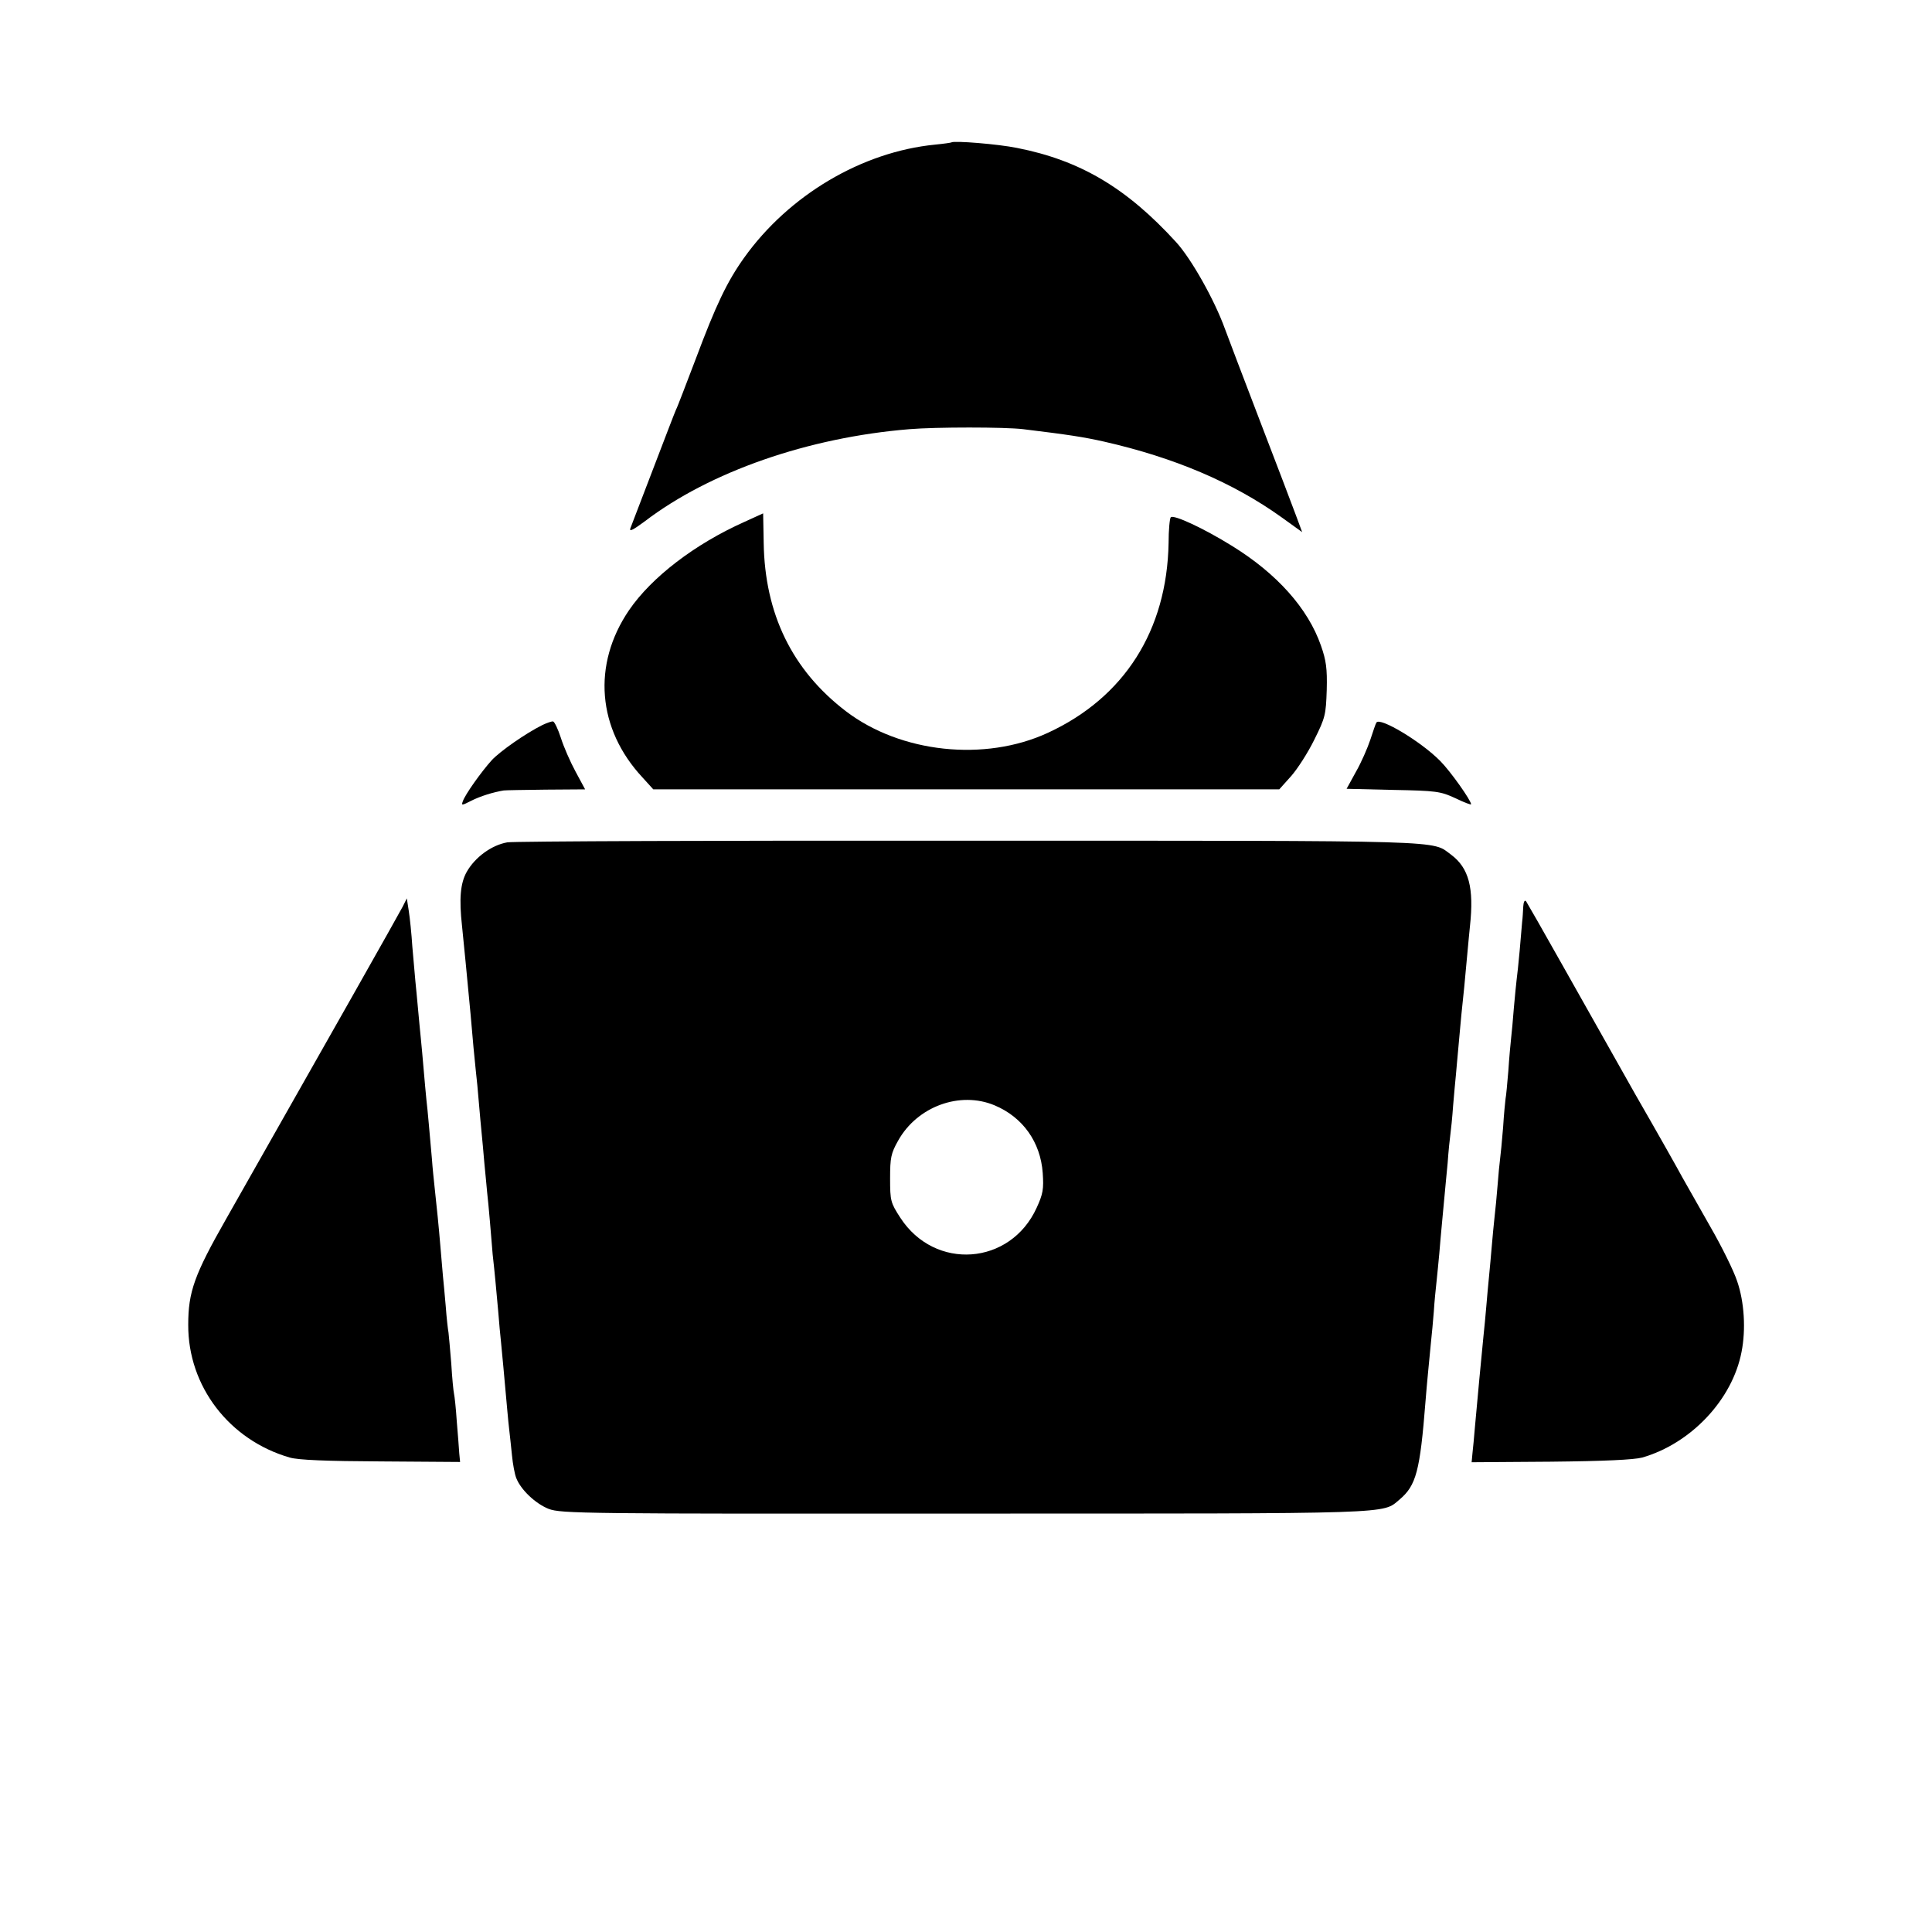
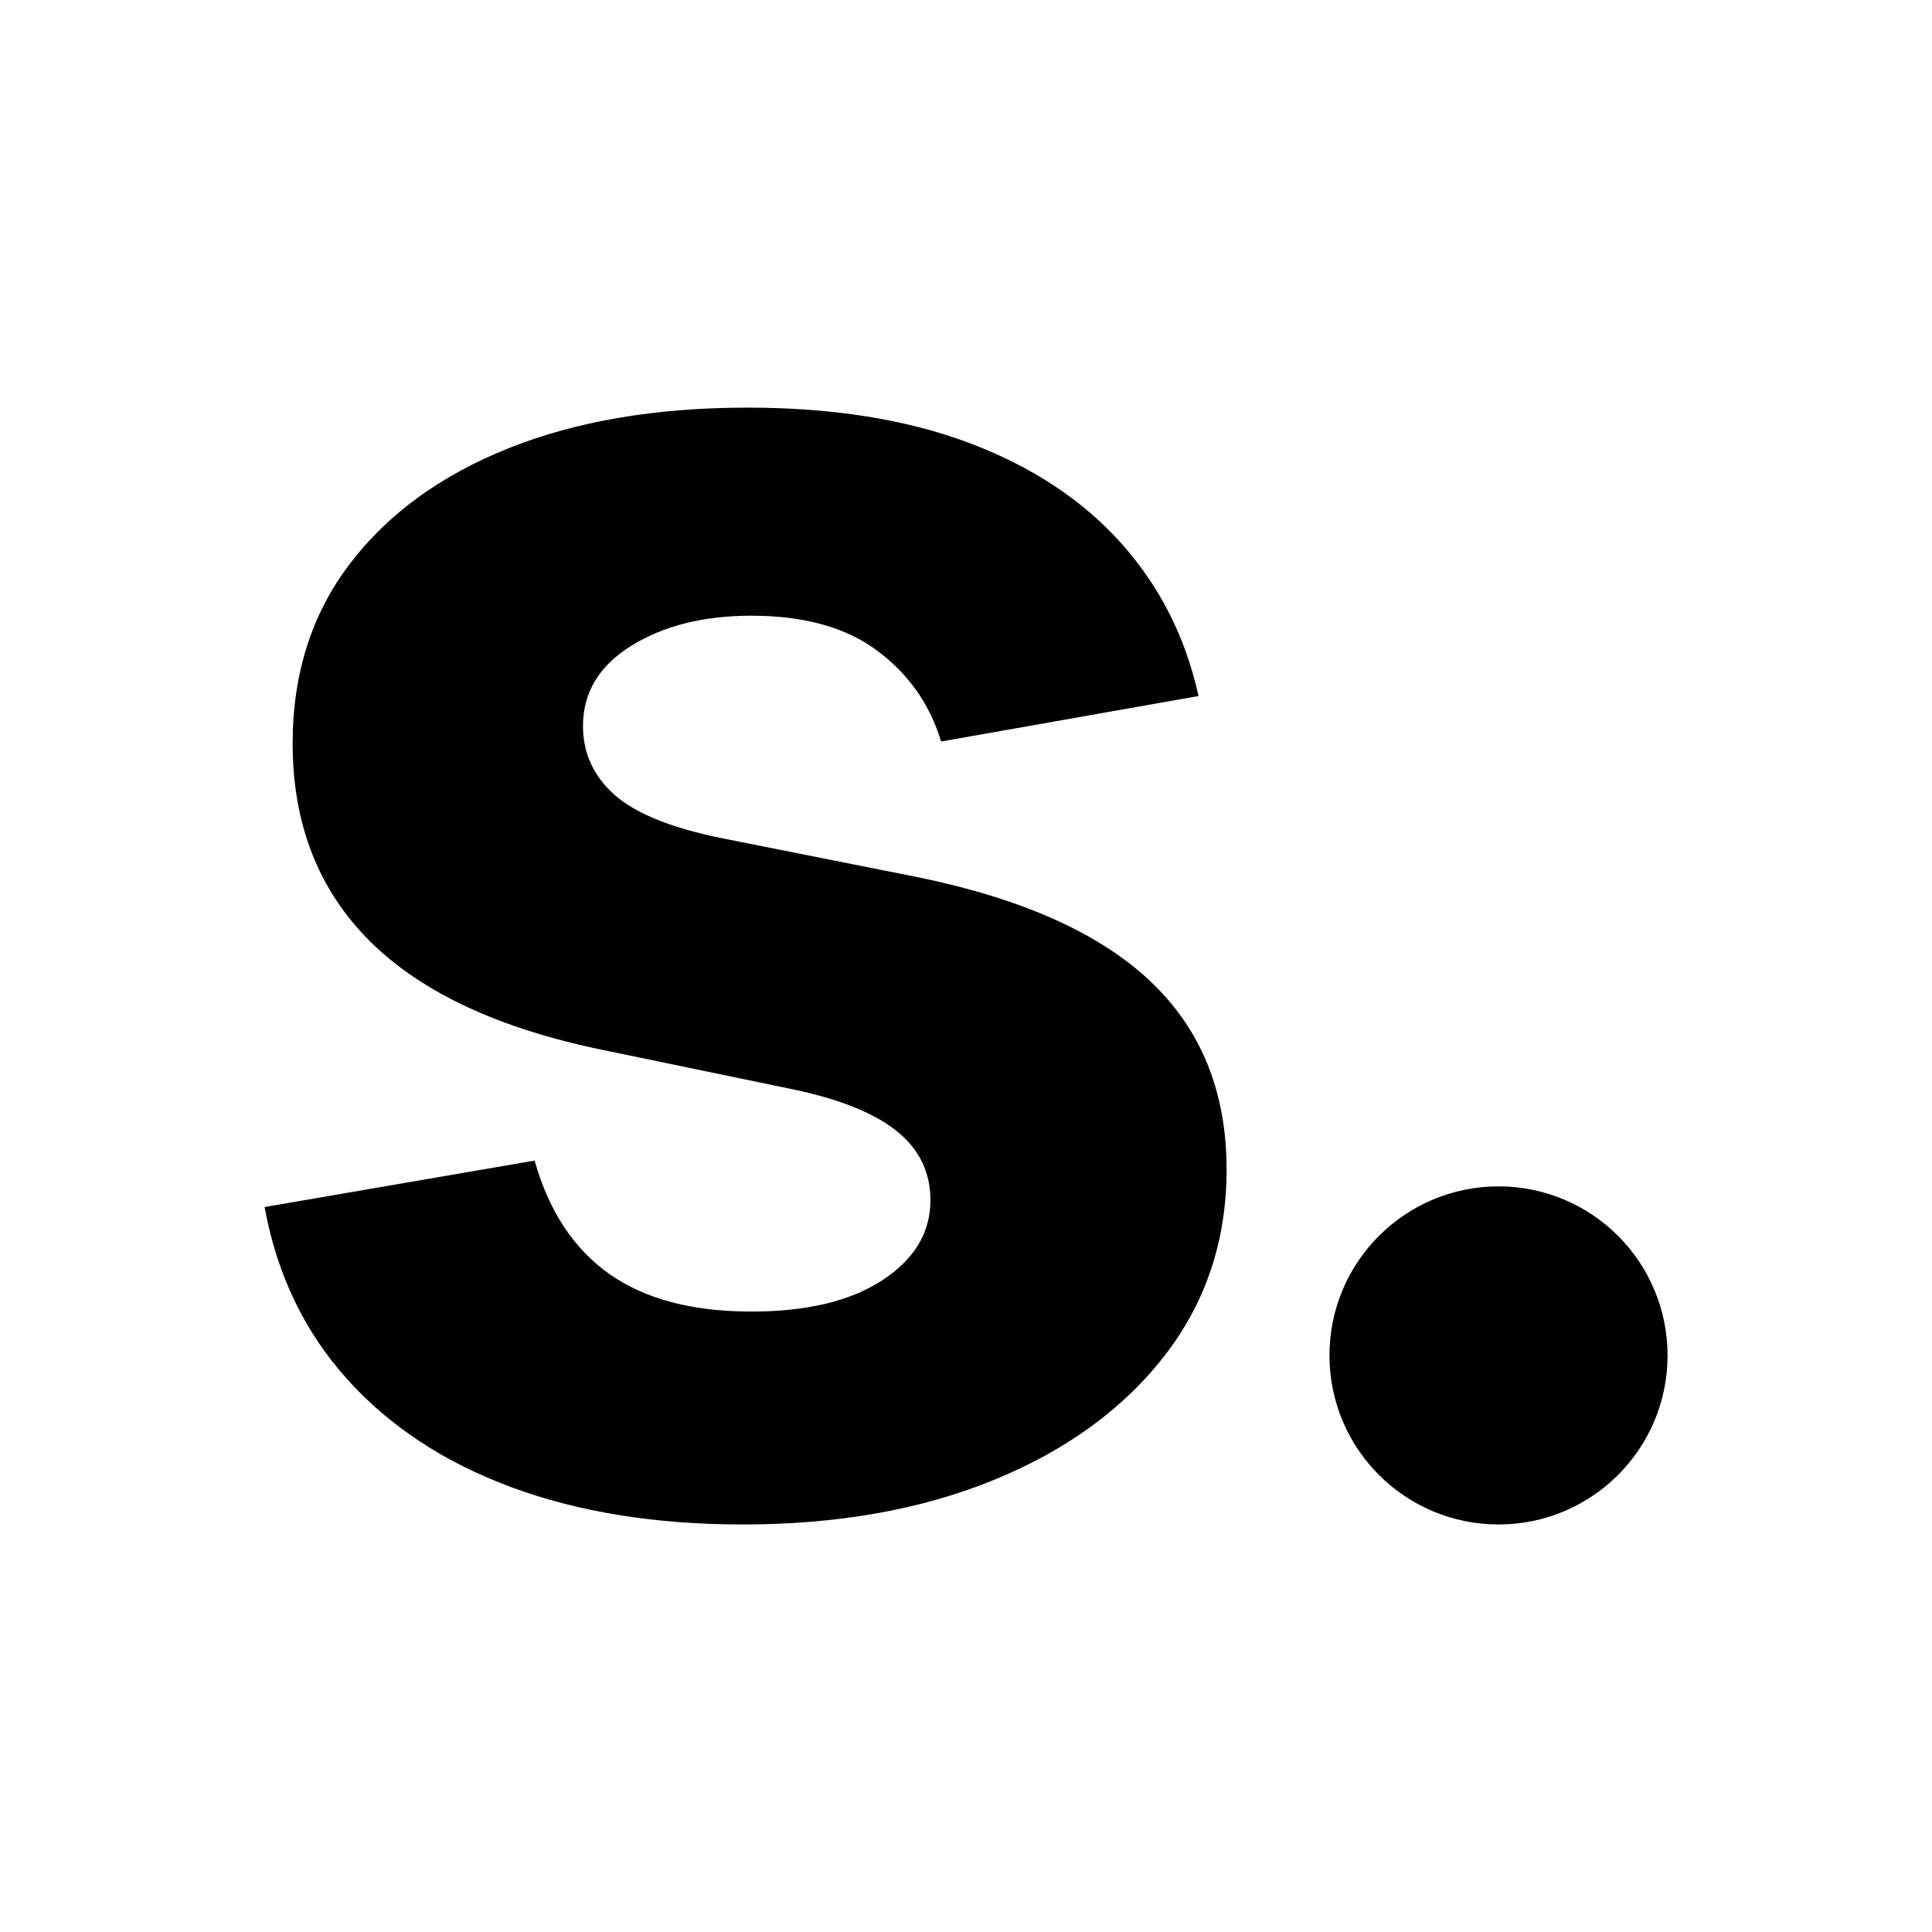
- <svg xmlns="http://www.w3.org/2000/svg" version="1.0" width="700pt" height="700pt" viewBox="0 0 700 700" preserveAspectRatio="xMidYMid meet">
-   <g transform="translate(0,700) scale(0.1,-0.1)" fill="#000000" stroke="none">
-     <path d="M3447 6484 c-1 -1 -28 -5 -59 -8 -265 -26 -530 -183 -692 -410 -62 -87 -102 -171 -175 -366 -35 -91 -66 -174 -72 -185 -5 -11 -42 -108 -83 -215 -41 -107 -78 -204 -82 -214 -5 -14 10 -6 52 25 236 180 592 304 959 334 96 8 345 8 412 0 164 -20 217 -28 293 -45 255 -58 467 -148 643 -274 l75 -54 -23 62 c-12 33 -71 187 -130 341 -59 154 -116 304 -127 334 -38 105 -122 254 -177 314 -179 196 -347 296 -576 341 -68 14 -230 27 -238 20z" />
-     <path d="M2697 5109 c-179 -80 -336 -200 -418 -320 -134 -197 -115 -430 49 -606 l39 -43 1134 0 1134 0 43 48 c23 26 61 85 84 132 40 80 42 91 45 180 2 78 -2 107 -21 161 -47 135 -160 261 -322 361 -103 64 -211 114 -222 104 -4 -4 -8 -47 -8 -94 -6 -316 -160 -559 -437 -687 -229 -106 -534 -73 -732 78 -195 149 -294 353 -298 610 -1 59 -2 107 -2 107 0 0 -31 -14 -68 -31z" />
-     <path d="M1965 4373 c-62 -31 -153 -95 -183 -127 -38 -42 -97 -125 -105 -149 -6 -16 -4 -16 31 2 32 16 79 31 117 37 6 1 74 2 153 3 l142 1 -35 65 c-19 35 -43 90 -53 122 -10 31 -23 58 -28 59 -5 1 -22 -5 -39 -13z" />
-     <path d="M4987 4382 c-3 -4 -12 -32 -22 -62 -10 -30 -33 -83 -52 -116 l-34 -62 168 -4 c157 -3 172 -5 226 -30 31 -15 57 -25 57 -22 0 14 -75 120 -112 157 -69 70 -219 160 -231 139z" />
-     <path d="M1838 3948 c-57 -10 -117 -54 -147 -107 -23 -41 -28 -97 -17 -196 6 -55 19 -194 31 -320 8 -96 14 -157 19 -205 3 -25 8 -76 11 -115 3 -38 8 -88 10 -110 2 -22 7 -71 10 -110 4 -38 8 -86 10 -105 2 -19 7 -66 10 -105 3 -38 8 -92 10 -120 8 -70 12 -118 20 -205 3 -41 8 -91 10 -110 2 -19 6 -62 9 -95 13 -142 17 -192 21 -225 2 -19 7 -61 10 -93 3 -32 10 -68 15 -81 16 -43 70 -94 118 -113 45 -17 124 -18 1512 -17 1574 0 1507 -2 1571 51 60 51 74 102 94 357 5 65 13 142 20 216 3 25 7 73 10 108 2 34 7 83 10 110 3 26 7 72 10 102 4 52 15 165 20 220 1 14 6 61 10 105 3 44 8 91 10 105 2 14 7 61 10 105 4 44 8 94 10 110 1 17 6 62 9 100 3 39 9 93 11 120 7 66 13 123 21 215 4 41 8 89 10 105 15 138 -4 210 -68 258 -73 53 22 51 -1739 51 -900 1 -1657 -2 -1681 -6z m1766 -953 c102 -43 166 -133 174 -245 4 -58 1 -76 -22 -126 -95 -209 -369 -229 -494 -36 -35 54 -37 61 -37 142 0 75 3 91 29 137 69 124 224 181 350 128z" />
-     <path d="M1459 3715 c-19 -36 -254 -452 -640 -1132 -115 -202 -137 -264 -137 -383 -1 -223 149 -418 368 -481 31 -9 132 -13 331 -14 l286 -2 -3 31 c-1 17 -5 69 -9 116 -3 47 -8 92 -10 100 -2 8 -7 58 -10 110 -4 52 -9 102 -10 112 -2 10 -7 53 -10 95 -4 43 -8 92 -10 108 -1 17 -6 64 -9 105 -7 84 -13 141 -21 215 -3 28 -8 75 -10 105 -9 99 -15 174 -20 215 -2 22 -7 72 -10 110 -3 39 -8 88 -10 110 -2 22 -7 69 -10 105 -3 36 -8 83 -10 105 -2 22 -7 78 -11 125 -3 47 -9 105 -13 130 l-7 45 -15 -30z" />
-     <path d="M5519 3715 c-1 -17 -2 -41 -4 -55 -1 -14 -5 -61 -9 -105 -4 -44 -9 -91 -11 -105 -2 -14 -6 -60 -10 -102 -3 -42 -8 -92 -10 -110 -2 -18 -7 -71 -10 -118 -4 -47 -8 -92 -10 -100 -1 -8 -6 -55 -9 -105 -4 -49 -9 -101 -11 -115 -2 -14 -6 -56 -9 -95 -3 -38 -8 -90 -11 -115 -3 -25 -7 -72 -10 -105 -3 -33 -7 -82 -10 -110 -3 -27 -7 -77 -10 -110 -3 -33 -7 -80 -10 -105 -6 -60 -24 -249 -31 -330 -3 -36 -7 -79 -9 -96 l-3 -32 286 2 c196 2 301 7 332 15 177 51 327 210 360 383 16 81 10 181 -16 256 -12 37 -56 126 -97 197 -41 72 -87 153 -102 180 -15 28 -91 163 -170 300 -78 138 -197 349 -265 470 -68 121 -127 224 -131 230 -5 5 -9 -3 -10 -20z" />
-   </g>
+ <svg xmlns="http://www.w3.org/2000/svg" viewBox="0 0 64 64">
+   <path transform="translate(6.264 49.795) scale(0.03206 -0.03206)" d="M572 -22Q437 -22 333.0 16.5Q229 55 163.0 128.5Q97 202 78 306L357 354Q379 276 434.0 237.0Q489 198 581 198Q667 198 716.5 230.5Q766 263 766 313Q766 357 730.5 385.0Q695 413 622 428L429 468Q267 501 187.0 580.5Q107 660 107 785Q107 893 166.0 970.5Q225 1048 330.0 1090.0Q435 1132 577 1132Q709 1132 806.0 1095.5Q903 1059 963.0 992.0Q1023 925 1043 834L777 787Q760 844 711.5 880.5Q663 917 581 917Q507 917 457.0 886.0Q407 855 407 803Q407 761 439.5 732.0Q472 703 551 687L752 647Q914 614 993.0 539.5Q1072 465 1072 345Q1072 235 1008.0 152.5Q944 70 831.5 24.0Q719 -22 572 -22Z" />
+   <circle cx="49.64" cy="44.90" r="5.6" />
</svg>
